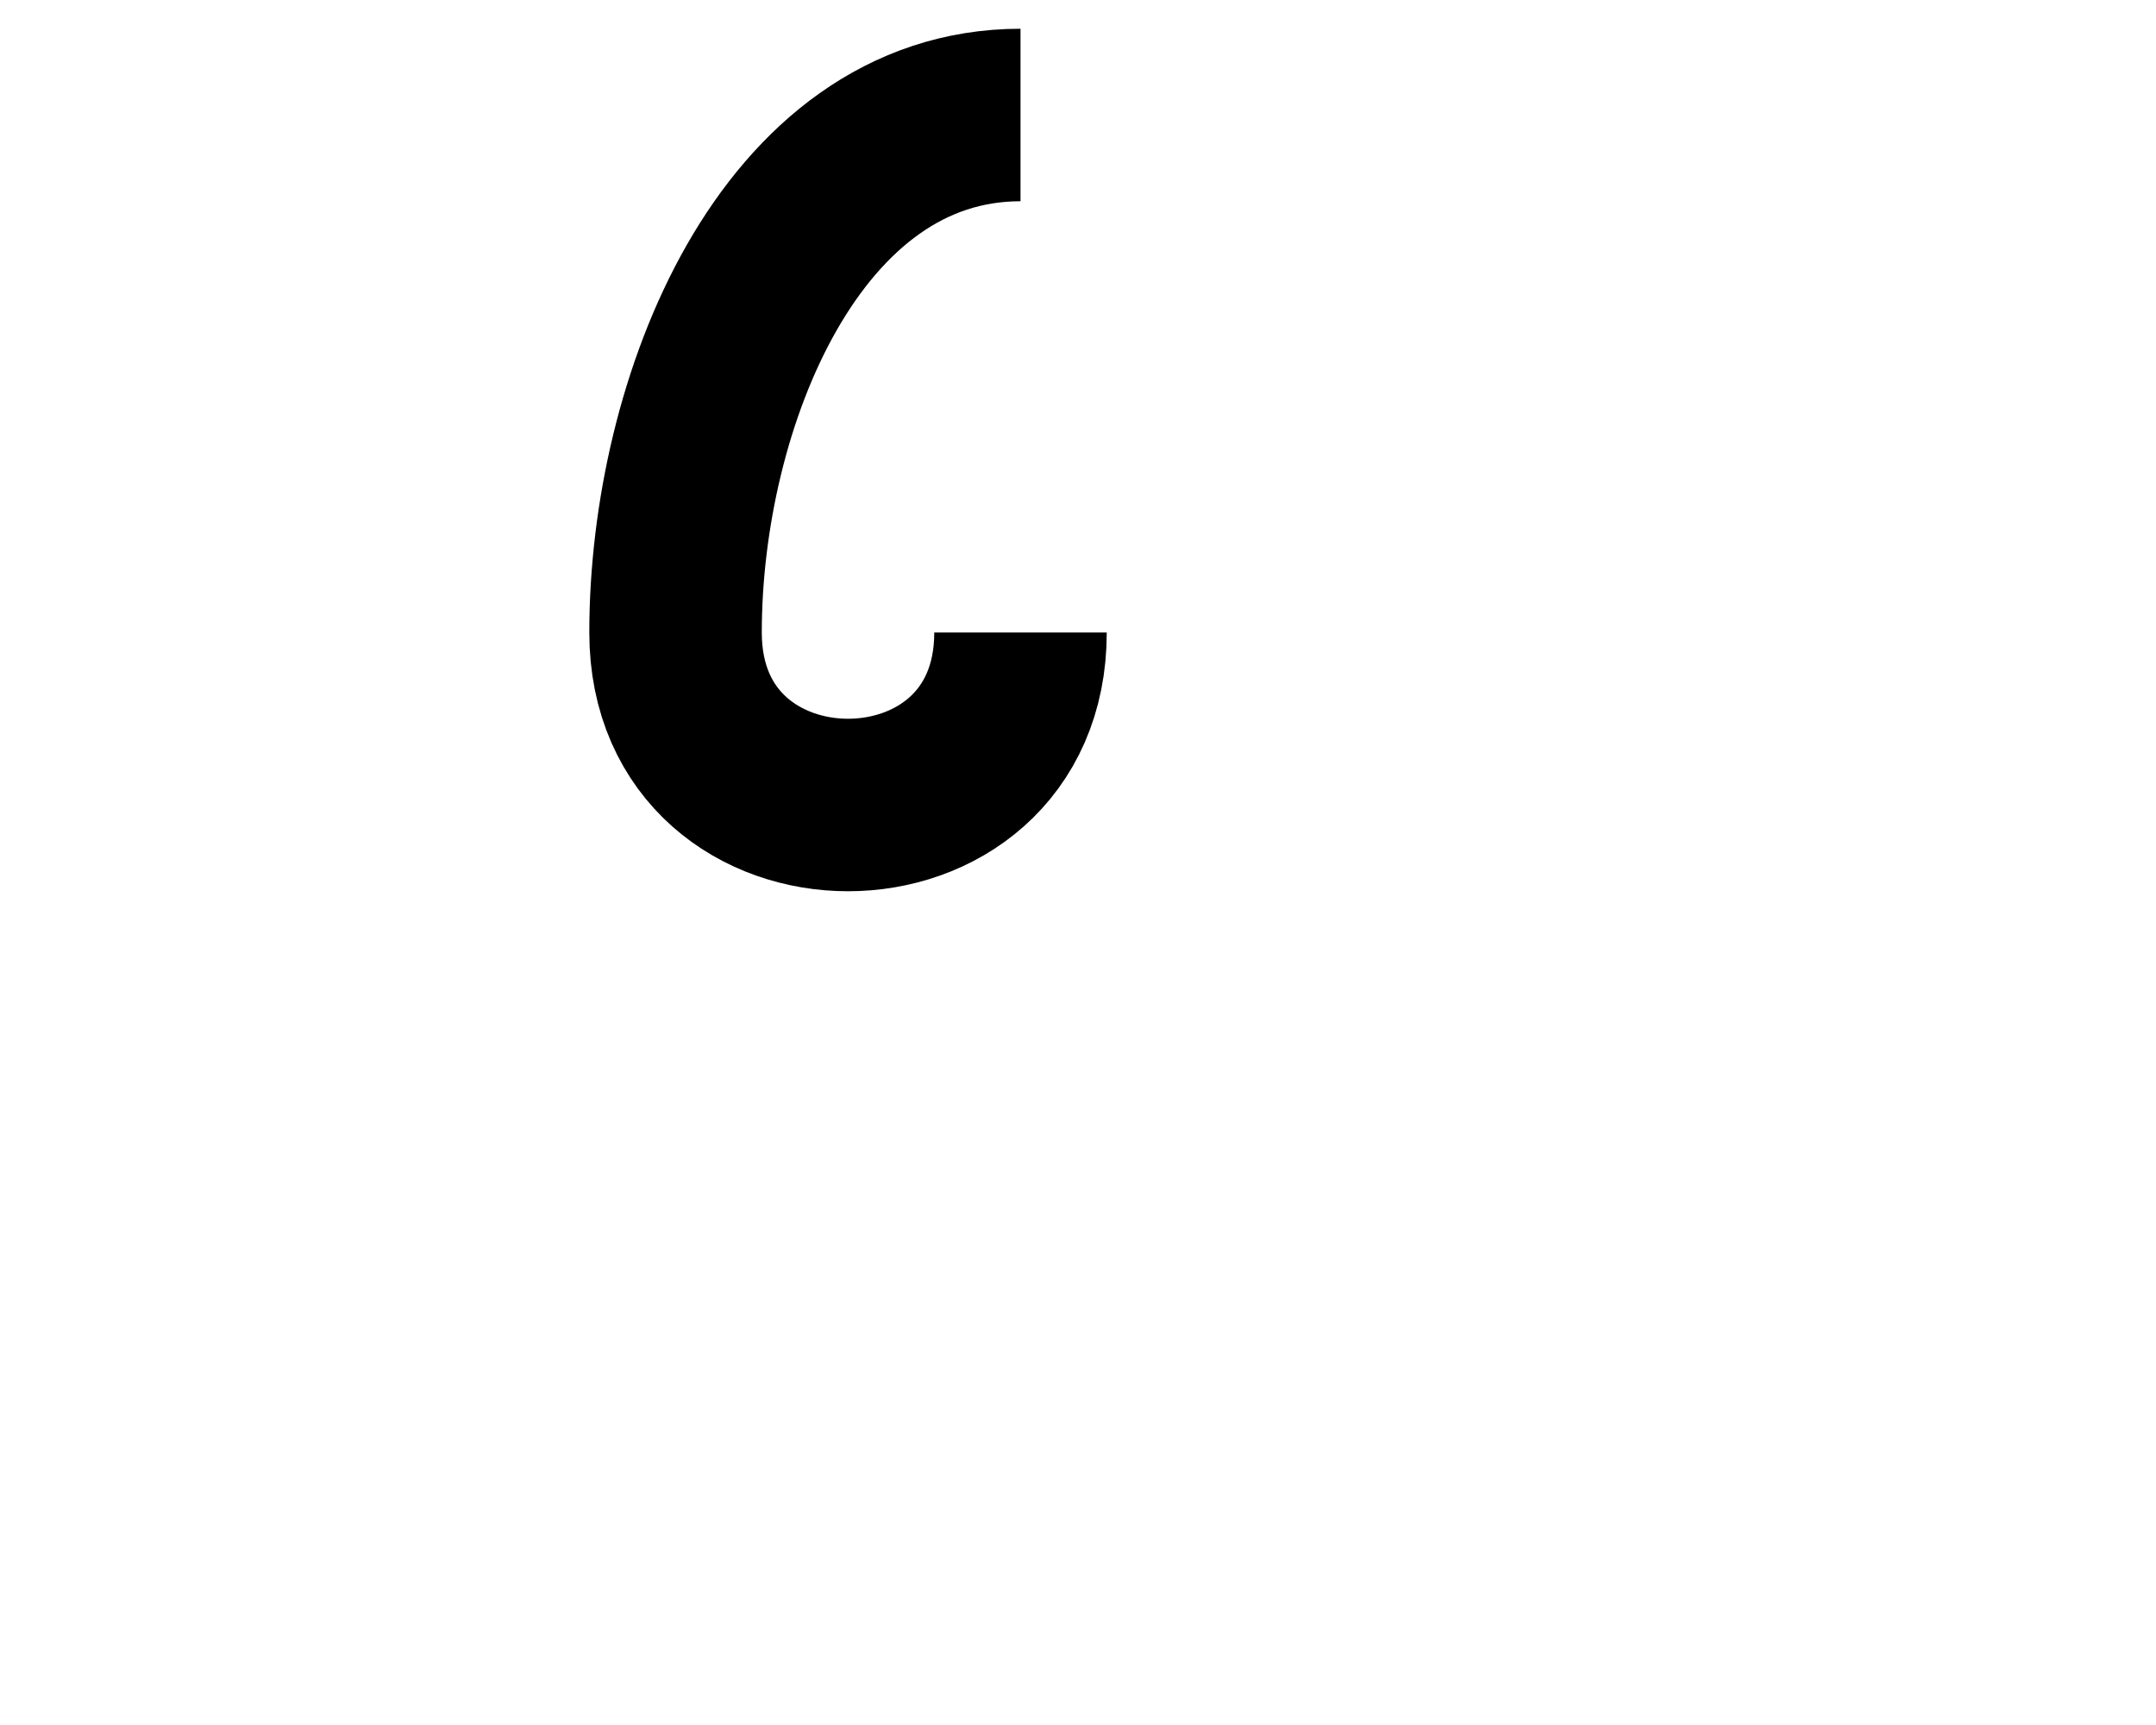
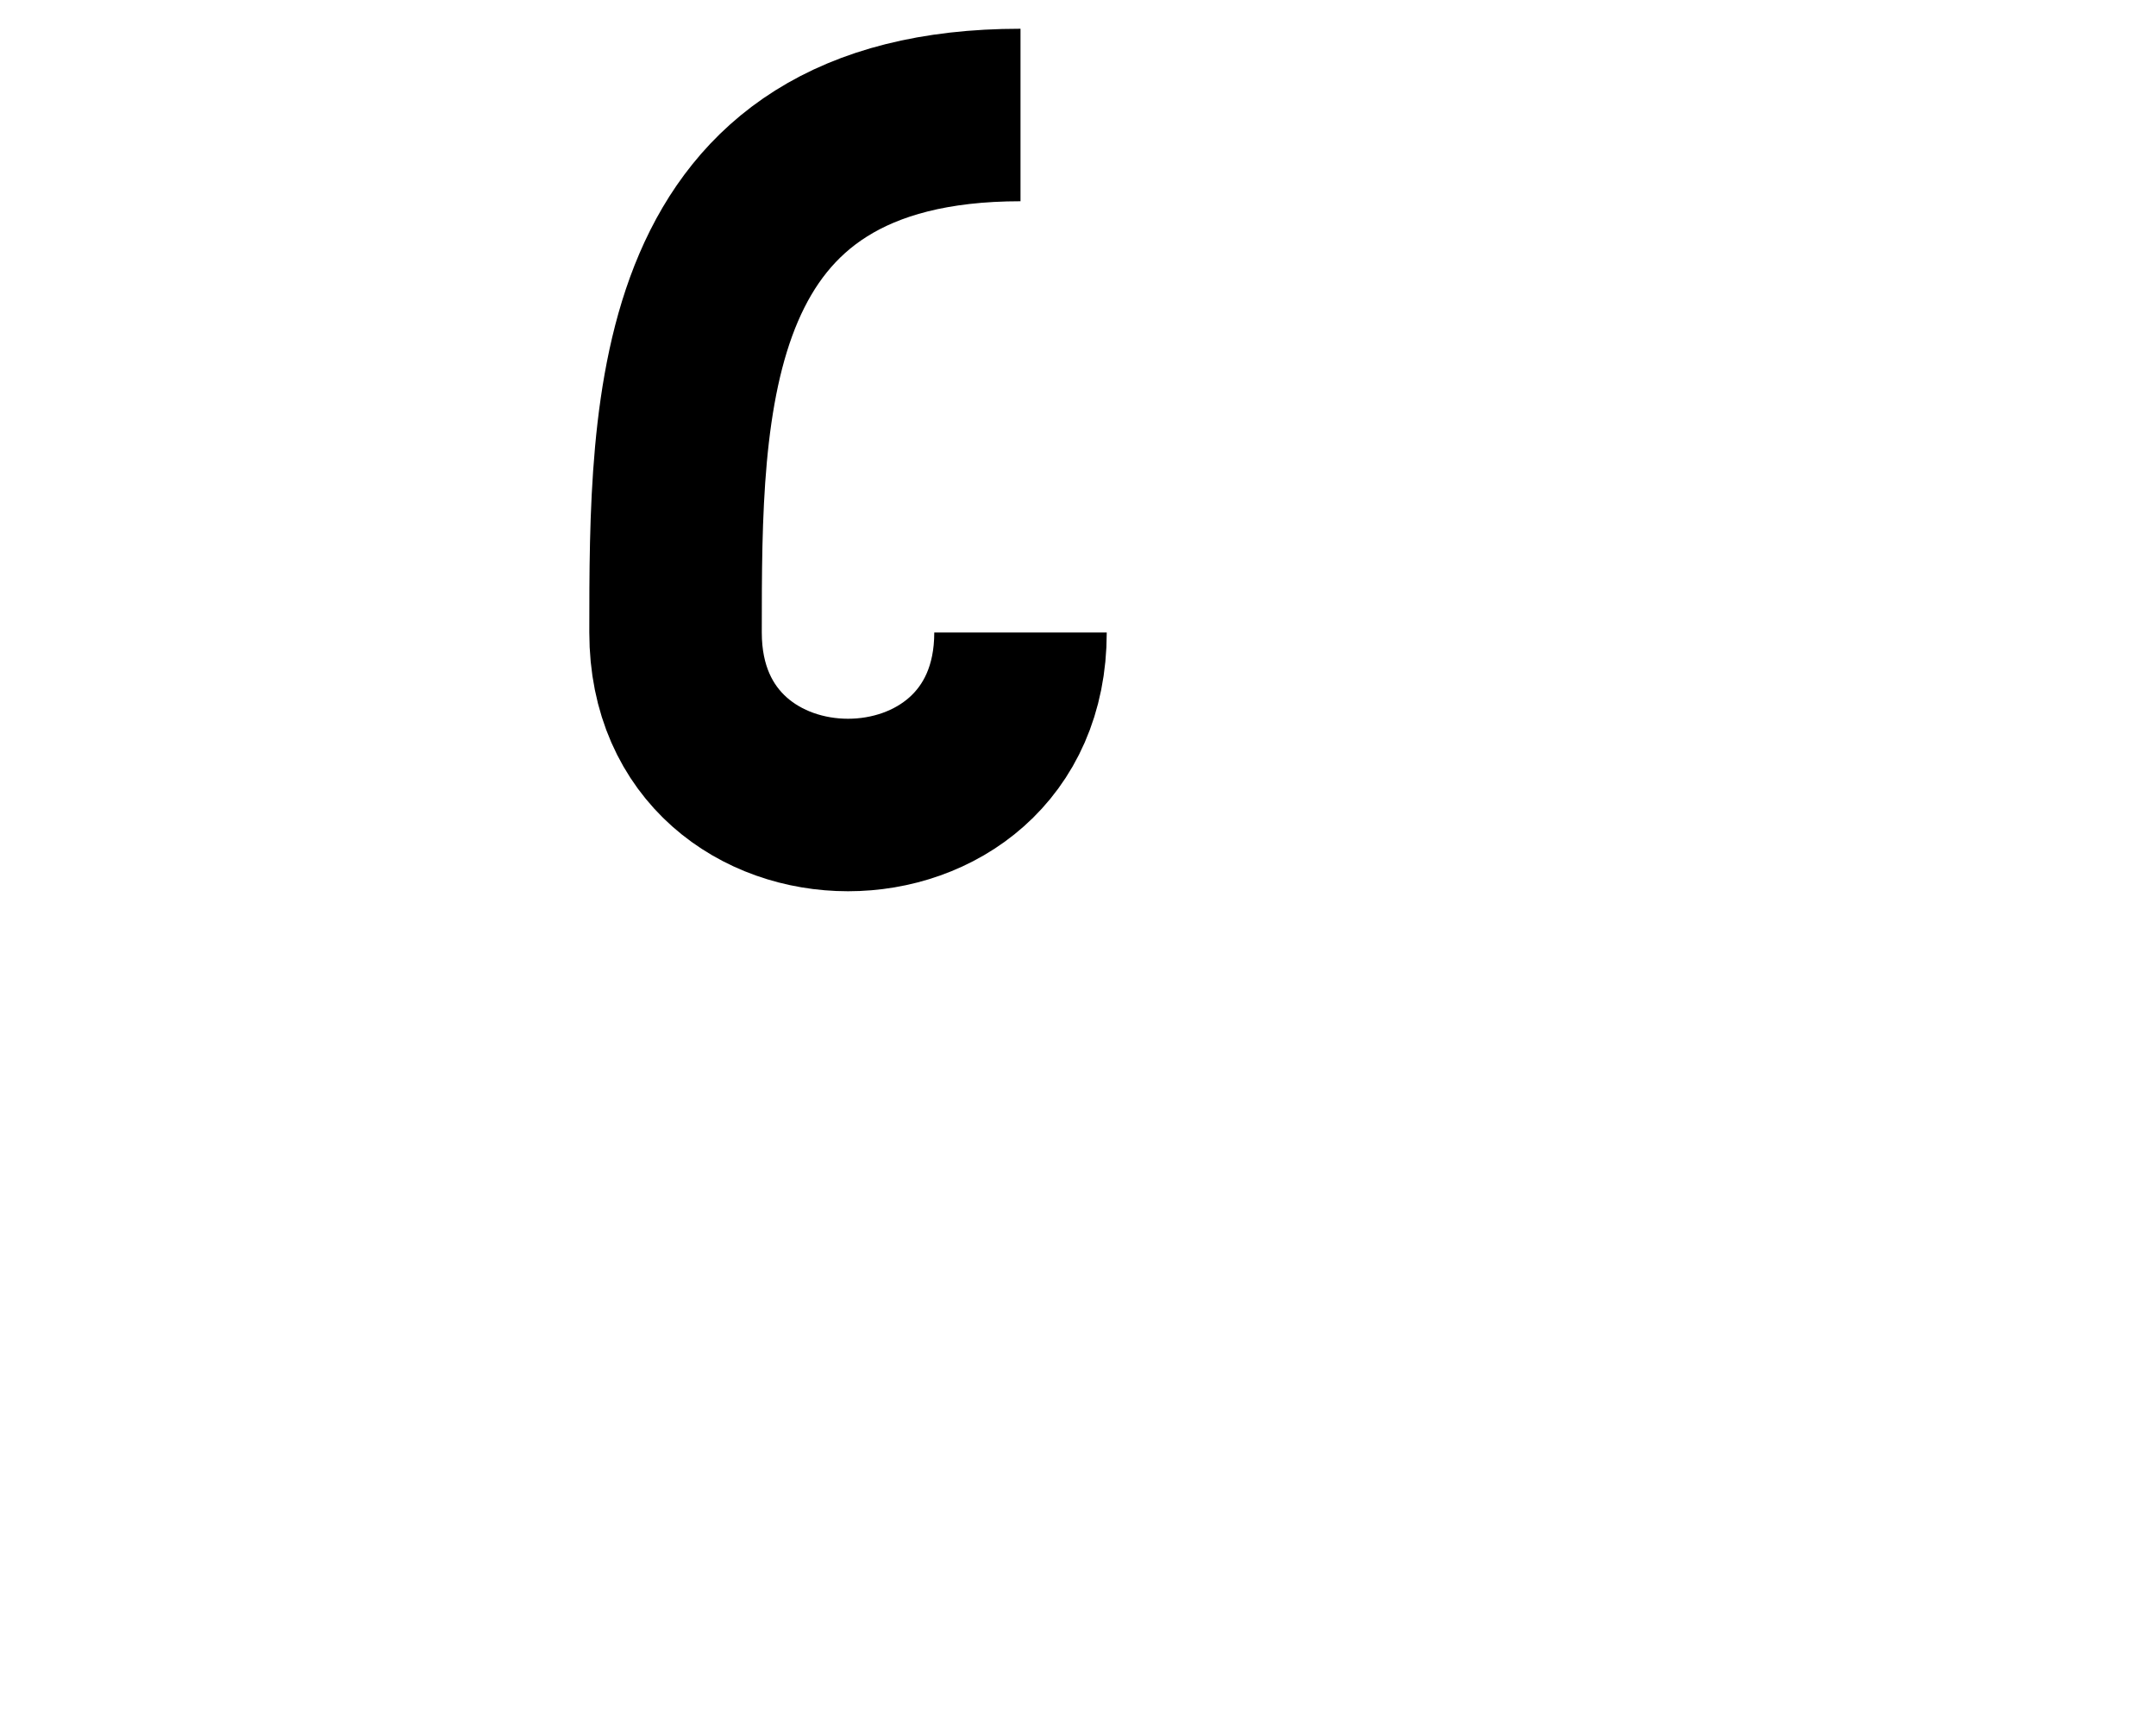
<svg xmlns="http://www.w3.org/2000/svg" width="25cm" height="20cm" viewBox="4 -2 6 30" version="1.1">
  <style type="text/css">
    .Stroke { fill:none; stroke:black; stroke-width:3 }
  </style>
-   <path class="Stroke" d="   M6,0   C2,0 0,5 0,9   S6,13 6,9 " />
+   <path class="Stroke" d="   M6,0   C0,0 0,5 0,9   S6,13 6,9 " />
</svg>
